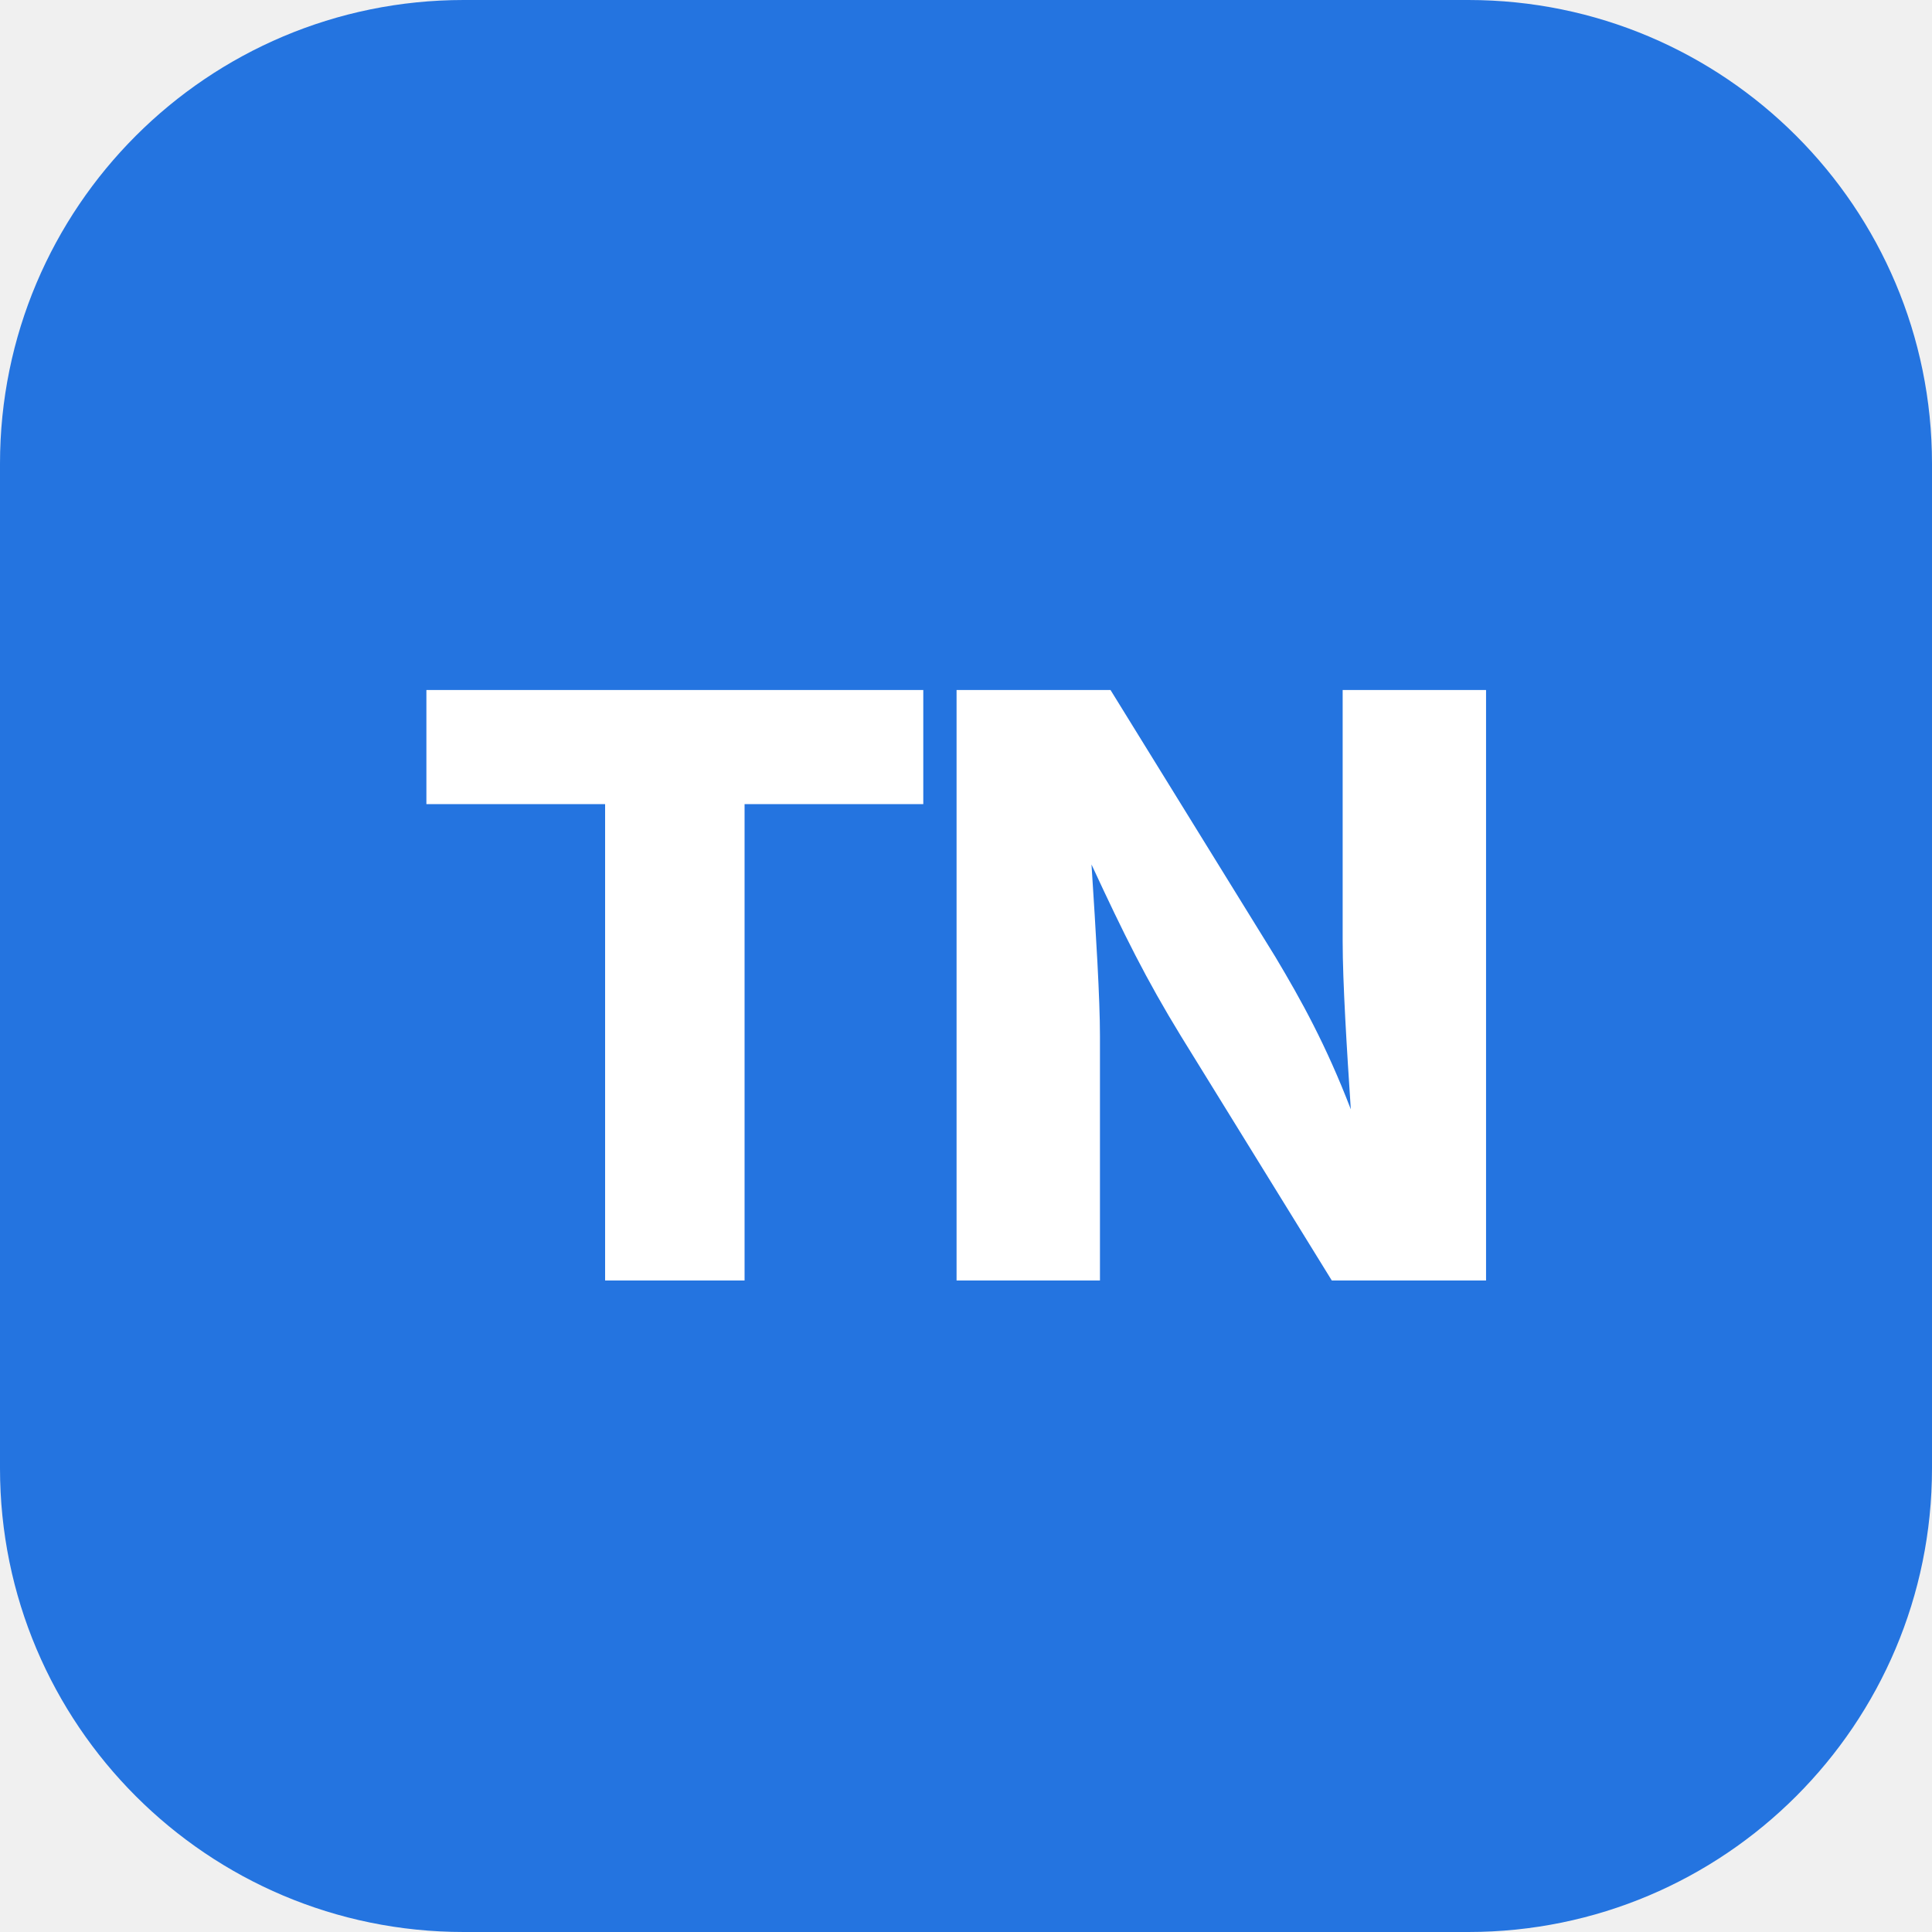
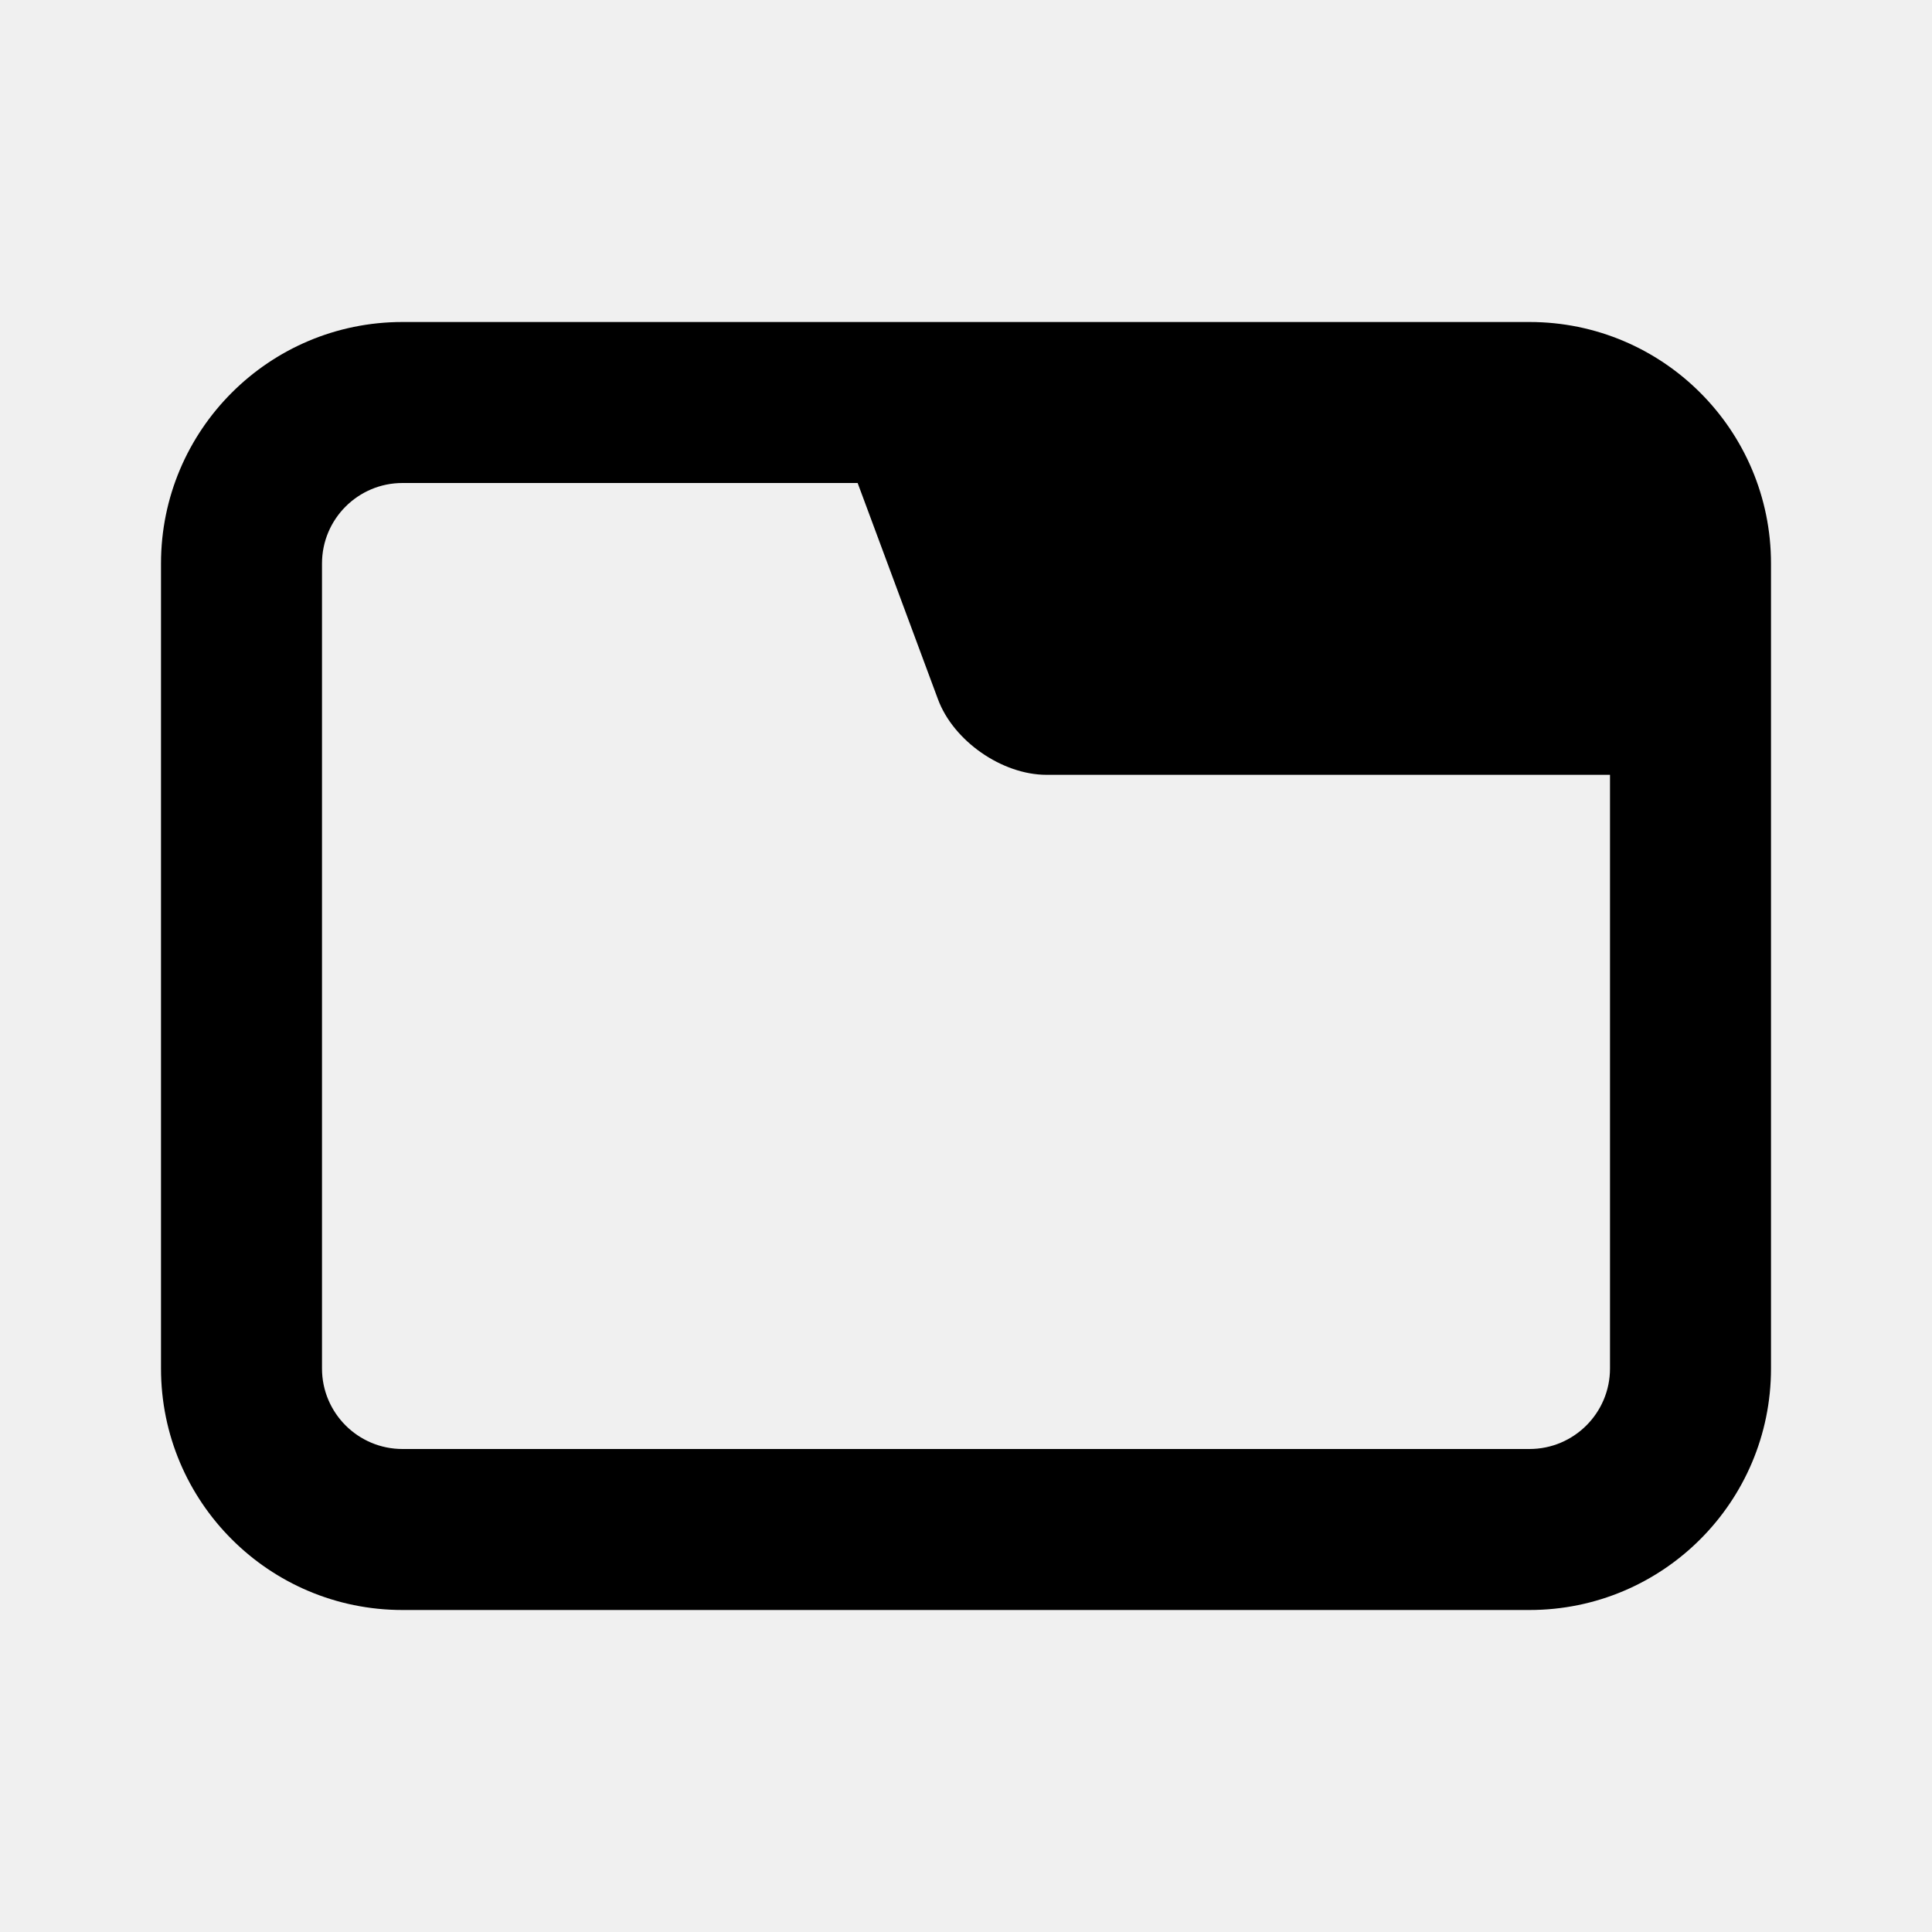
- <svg xmlns="http://www.w3.org/2000/svg" width="100" height="100" viewBox="0 0 100 100">
-   <rect width="100" height="100" rx="24" fill="url(#tn)" />
-   <text x="50" y="51" font-family="Inter, system-ui, sans-serif" font-size="42" font-weight="800" fill="#ffffff" text-anchor="middle" dominant-baseline="central" letter-spacing="-2">TN</text>
-   <defs>
-     <linearGradient id="tn" x1="0" y1="0" x2="100" y2="100">
-       <stop stop-color="#2474e0" />
-       <stop offset="1" stop-color="#1d4ed8" />
-     </linearGradient>
-   </defs>
+ <svg xmlns="http://www.w3.org/2000/svg" stroke="currentColor" fill="none" stroke-width="0" viewBox="0 0 24 24" height="1em" width="1em" version="1.1" style="background-color: #FFF;block-size:25.594px;display:block;fill:none;font-size:25.6px;height:25.594px;inline-size:25.594px;min-block-size:auto;min-height:auto;min-inline-size:auto;min-width:auto;perspective-origin:12.797px 12.797px;stroke:rgb(23, 43, 77);stroke-width:0px;text-align:center;transform-origin:12.797px 12.797px;width:25.594px;">
+   <path fill-rule="evenodd" clip-rule="evenodd" d="M19 4C20.657 4 22 5.343 22 7V17C22 18.657 20.657 20 19 20H5C3.343 20 2 18.657 2 17V7C2 5.343 3.343 4 5 4H19ZM20 9.625H13C12.448 9.625 11.844 9.205 11.652 8.687L10.654 6H5C4.448 6 4 6.448 4 7V17C4 17.552 4.448 18 5 18H19C19.552 18 20 17.552 20 17V9.625Z" fill="#000000" />
</svg>
